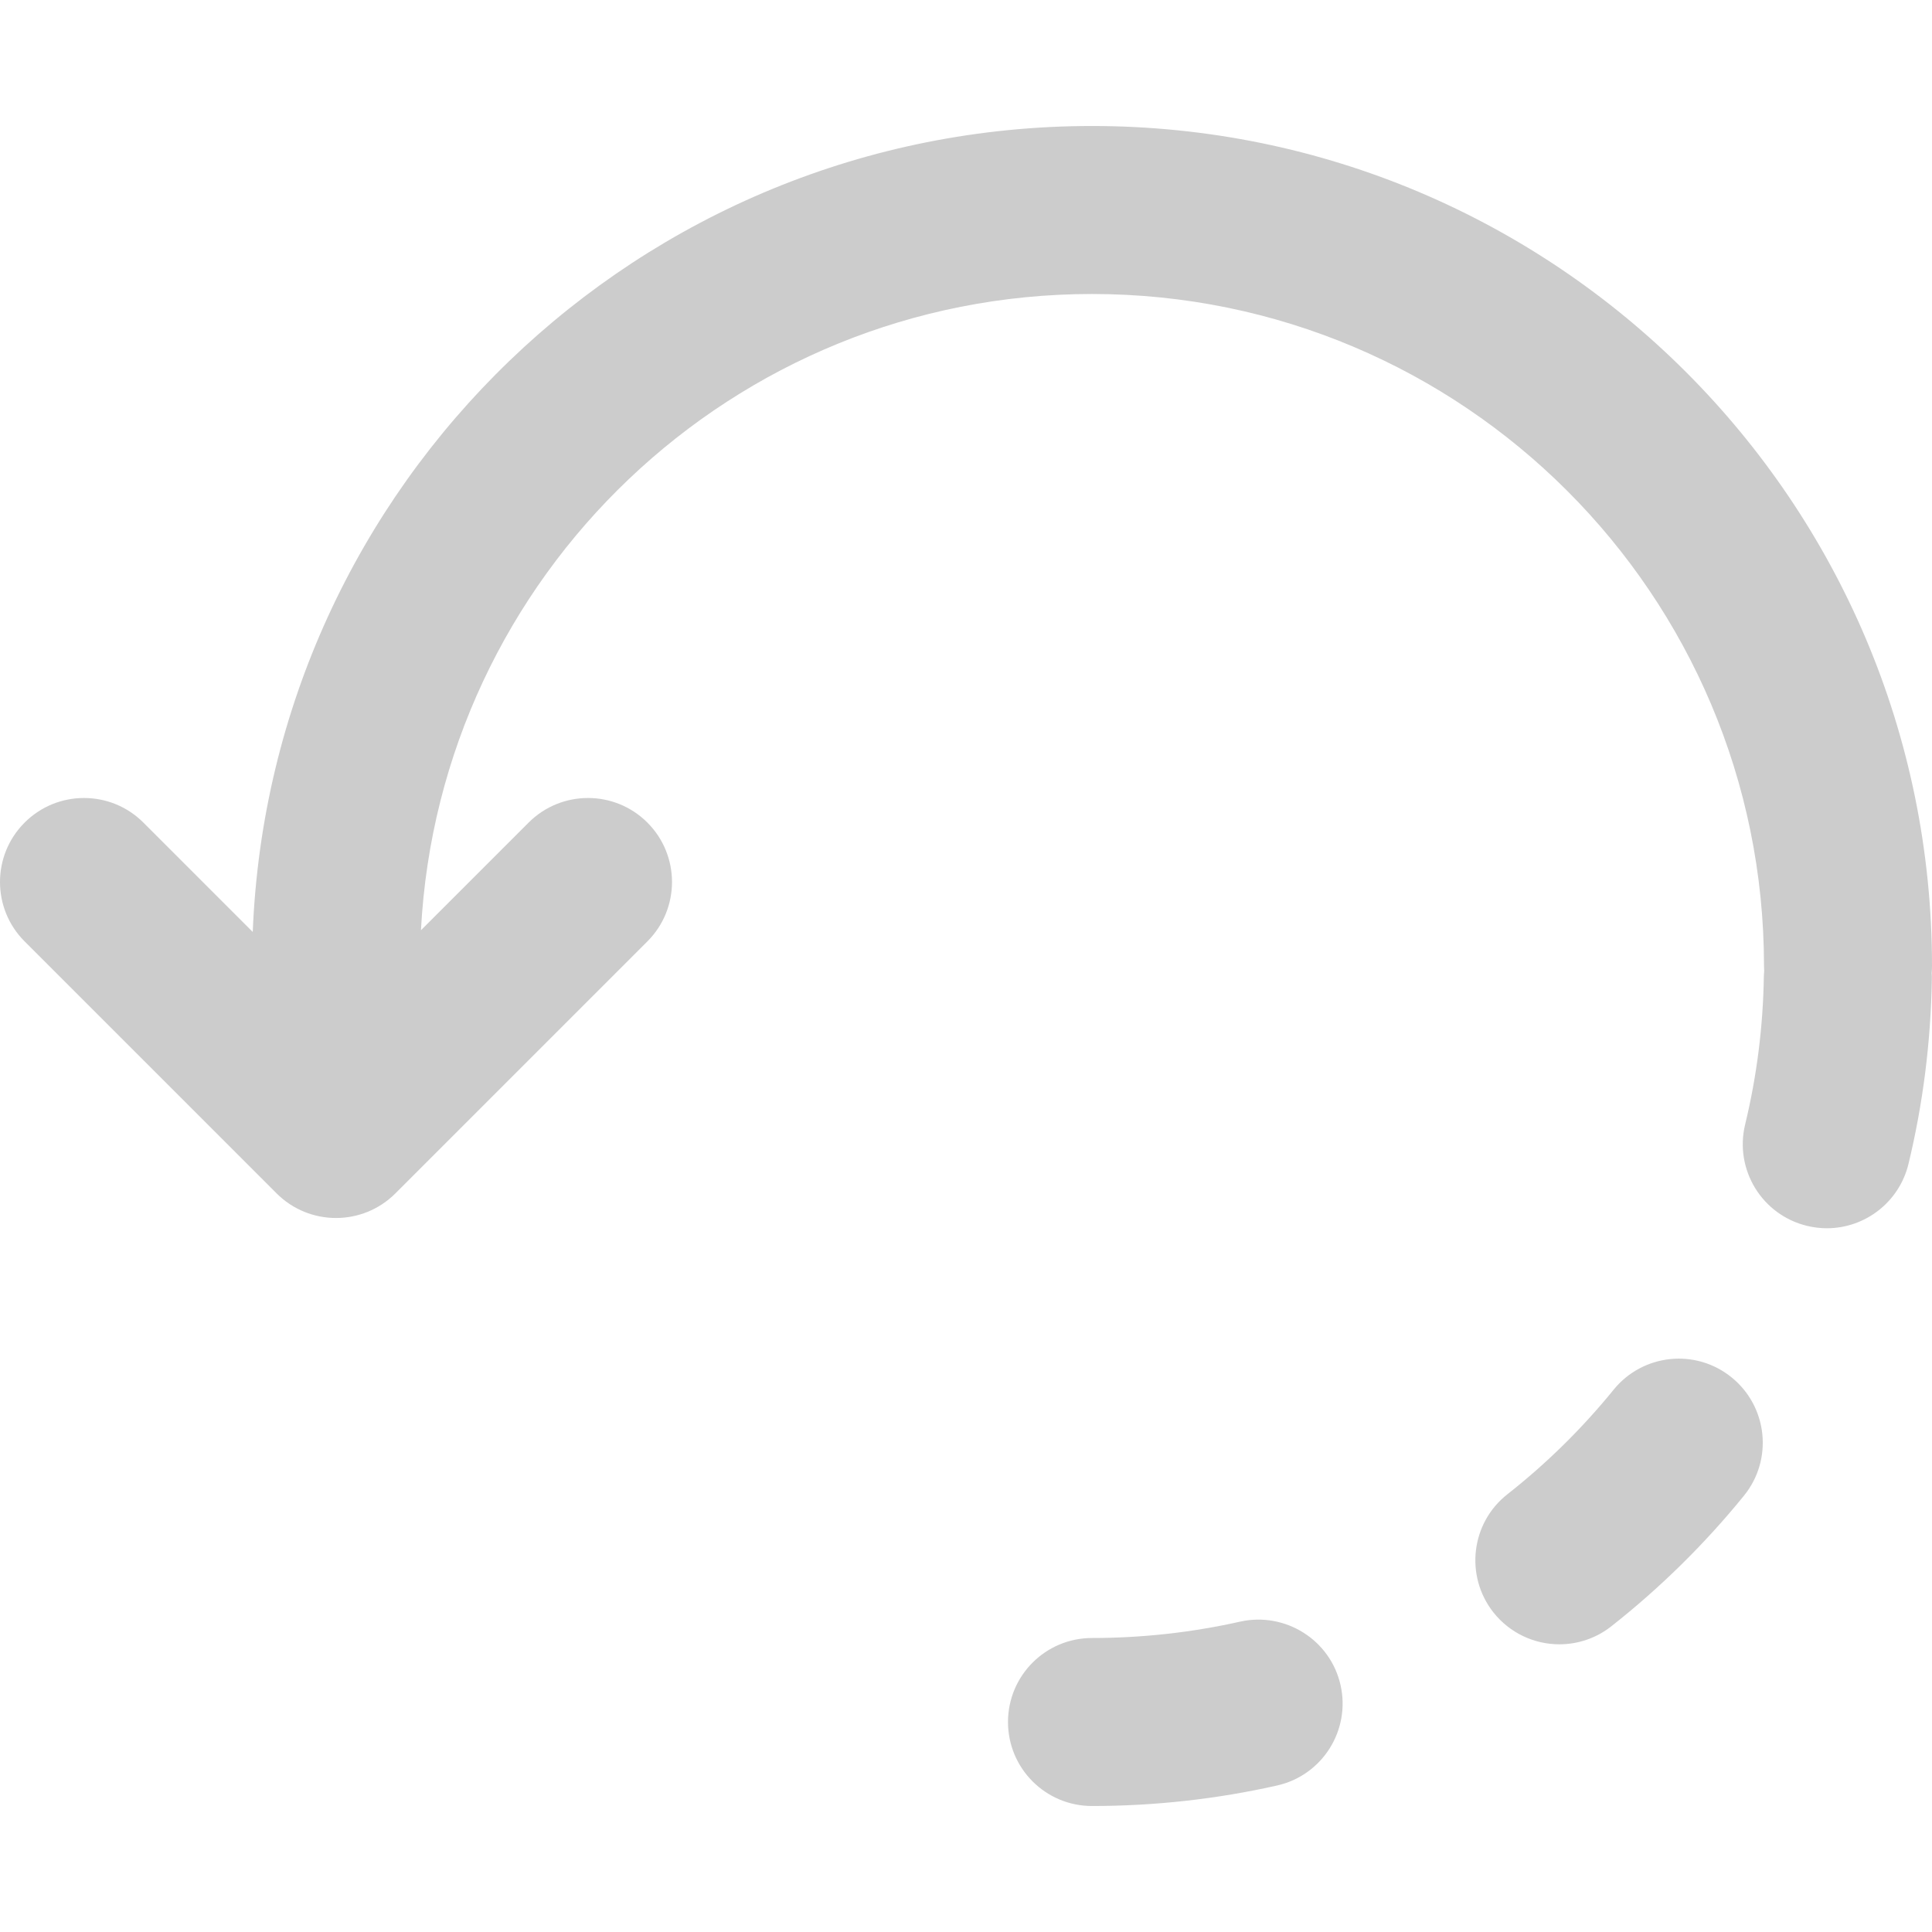
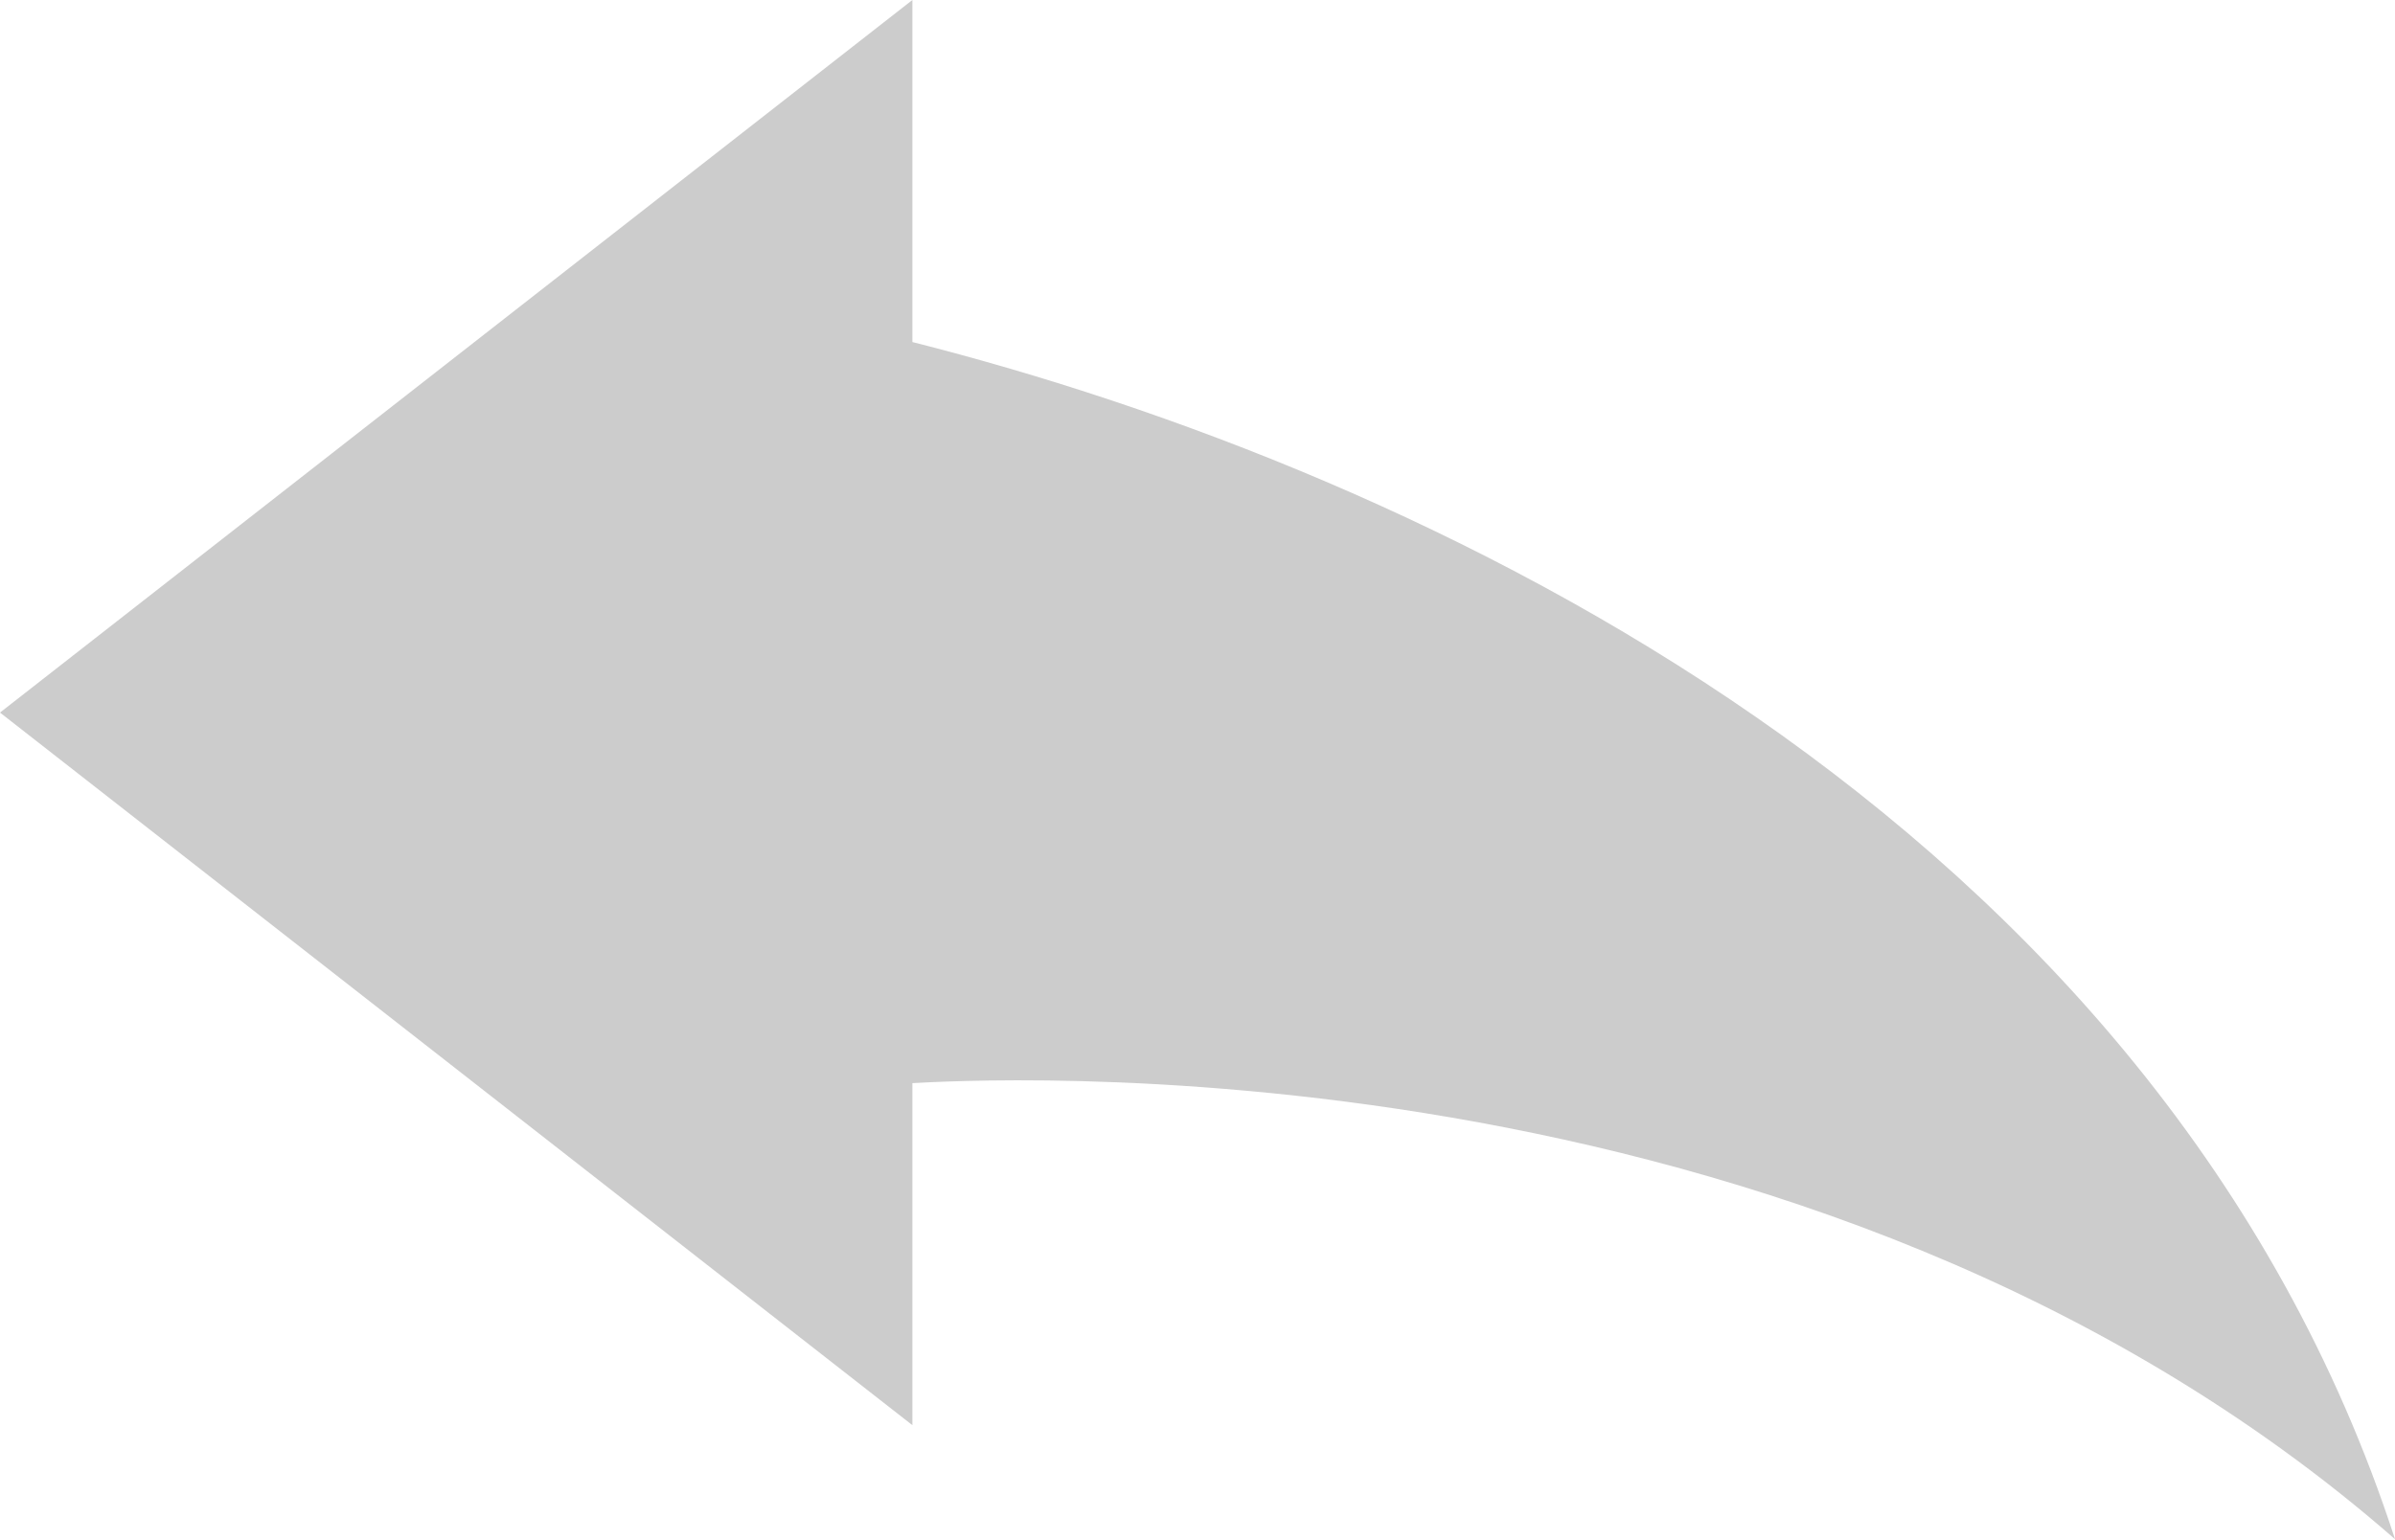
- <svg xmlns="http://www.w3.org/2000/svg" version="1.1" id="Layer_1" x="0px" y="0px" viewBox="0 0 512 512" style="enable-background:new 0 0 512 512;" xml:space="preserve">
-   <g>
-     <g>
-       <g>
-         <path style="fill:#ccc" d="M512,255.999C512,133.046,412.344,33.39,289.391,33.39c-119.929,0-217.675,94.819-222.411,213.585l-28.978-28.978     c-8.693-8.693-22.788-8.693-31.482,0c-8.693,8.693-8.693,22.788,0,31.482l66.783,66.783c8.693,8.693,22.788,8.693,31.482,0     l66.783-66.783c8.693-8.693,8.693-22.788,0-31.482c-8.693-8.693-22.788-8.693-31.482,0l-28.53,28.53     c4.923-93.959,82.649-168.615,177.836-168.615c98.364,0,178.087,79.723,178.087,178.087c0,0.469,0.019,0.933,0.048,1.394     c-0.037,0.476-0.084,0.949-0.092,1.435c-0.2,13.245-1.87,26.424-4.964,39.201c-2.872,11.954,4.497,23.975,16.451,26.847     c1.759,0.423,3.495,0.623,5.231,0.623c10.04,0,19.144-6.856,21.615-17.052c3.851-15.939,5.921-32.39,6.189-48.929     c0.009-0.553-0.009-1.099-0.04-1.643C511.967,257.256,512,256.632,512,255.999z" />
-         <path style="fill:#ccc" d="M458.908,365.035c-9.55-7.769-23.552-6.278-31.299,3.272c-8.281,10.195-17.742,19.523-28.138,27.693     c-9.661,7.591-11.309,21.593-3.74,31.254c4.408,5.588,10.93,8.504,17.519,8.504c4.808,0,9.683-1.558,13.757-4.764     c12.978-10.218,24.821-21.882,35.172-34.638C469.927,386.806,468.458,372.782,458.908,365.035z" />
-         <path style="fill:#ccc" d="M328.659,429.747c-12.8,2.872-26.001,4.341-39.268,4.341c-12.31,0-22.261,9.973-22.261,22.261     c0,12.288,9.951,22.261,22.261,22.261c16.54,0,33.035-1.825,49.041-5.432c11.999-2.694,19.523-14.603,16.829-26.602     S340.591,427.098,328.659,429.747z" />
-       </g>
-     </g>
+ <svg xmlns="http://www.w3.org/2000/svg" height="54" width="84" id="svg6" viewBox="0 0 84 54" y="0px" x="0px" version="1.1">
+   <g id="g4" transform="translate(-8,-975.3622)">
+     <path id="path2" overflow="visible" style="overflow:visible;fill:#ccc;stroke:none" d="m 40,975.362 -32,25 32,25 v -12 c 1.702,-0.08 31.377,-2.033 52,16 -8.253,-25.427 -34.174,-37.487 -52,-42 z" />
  </g>
</svg>
